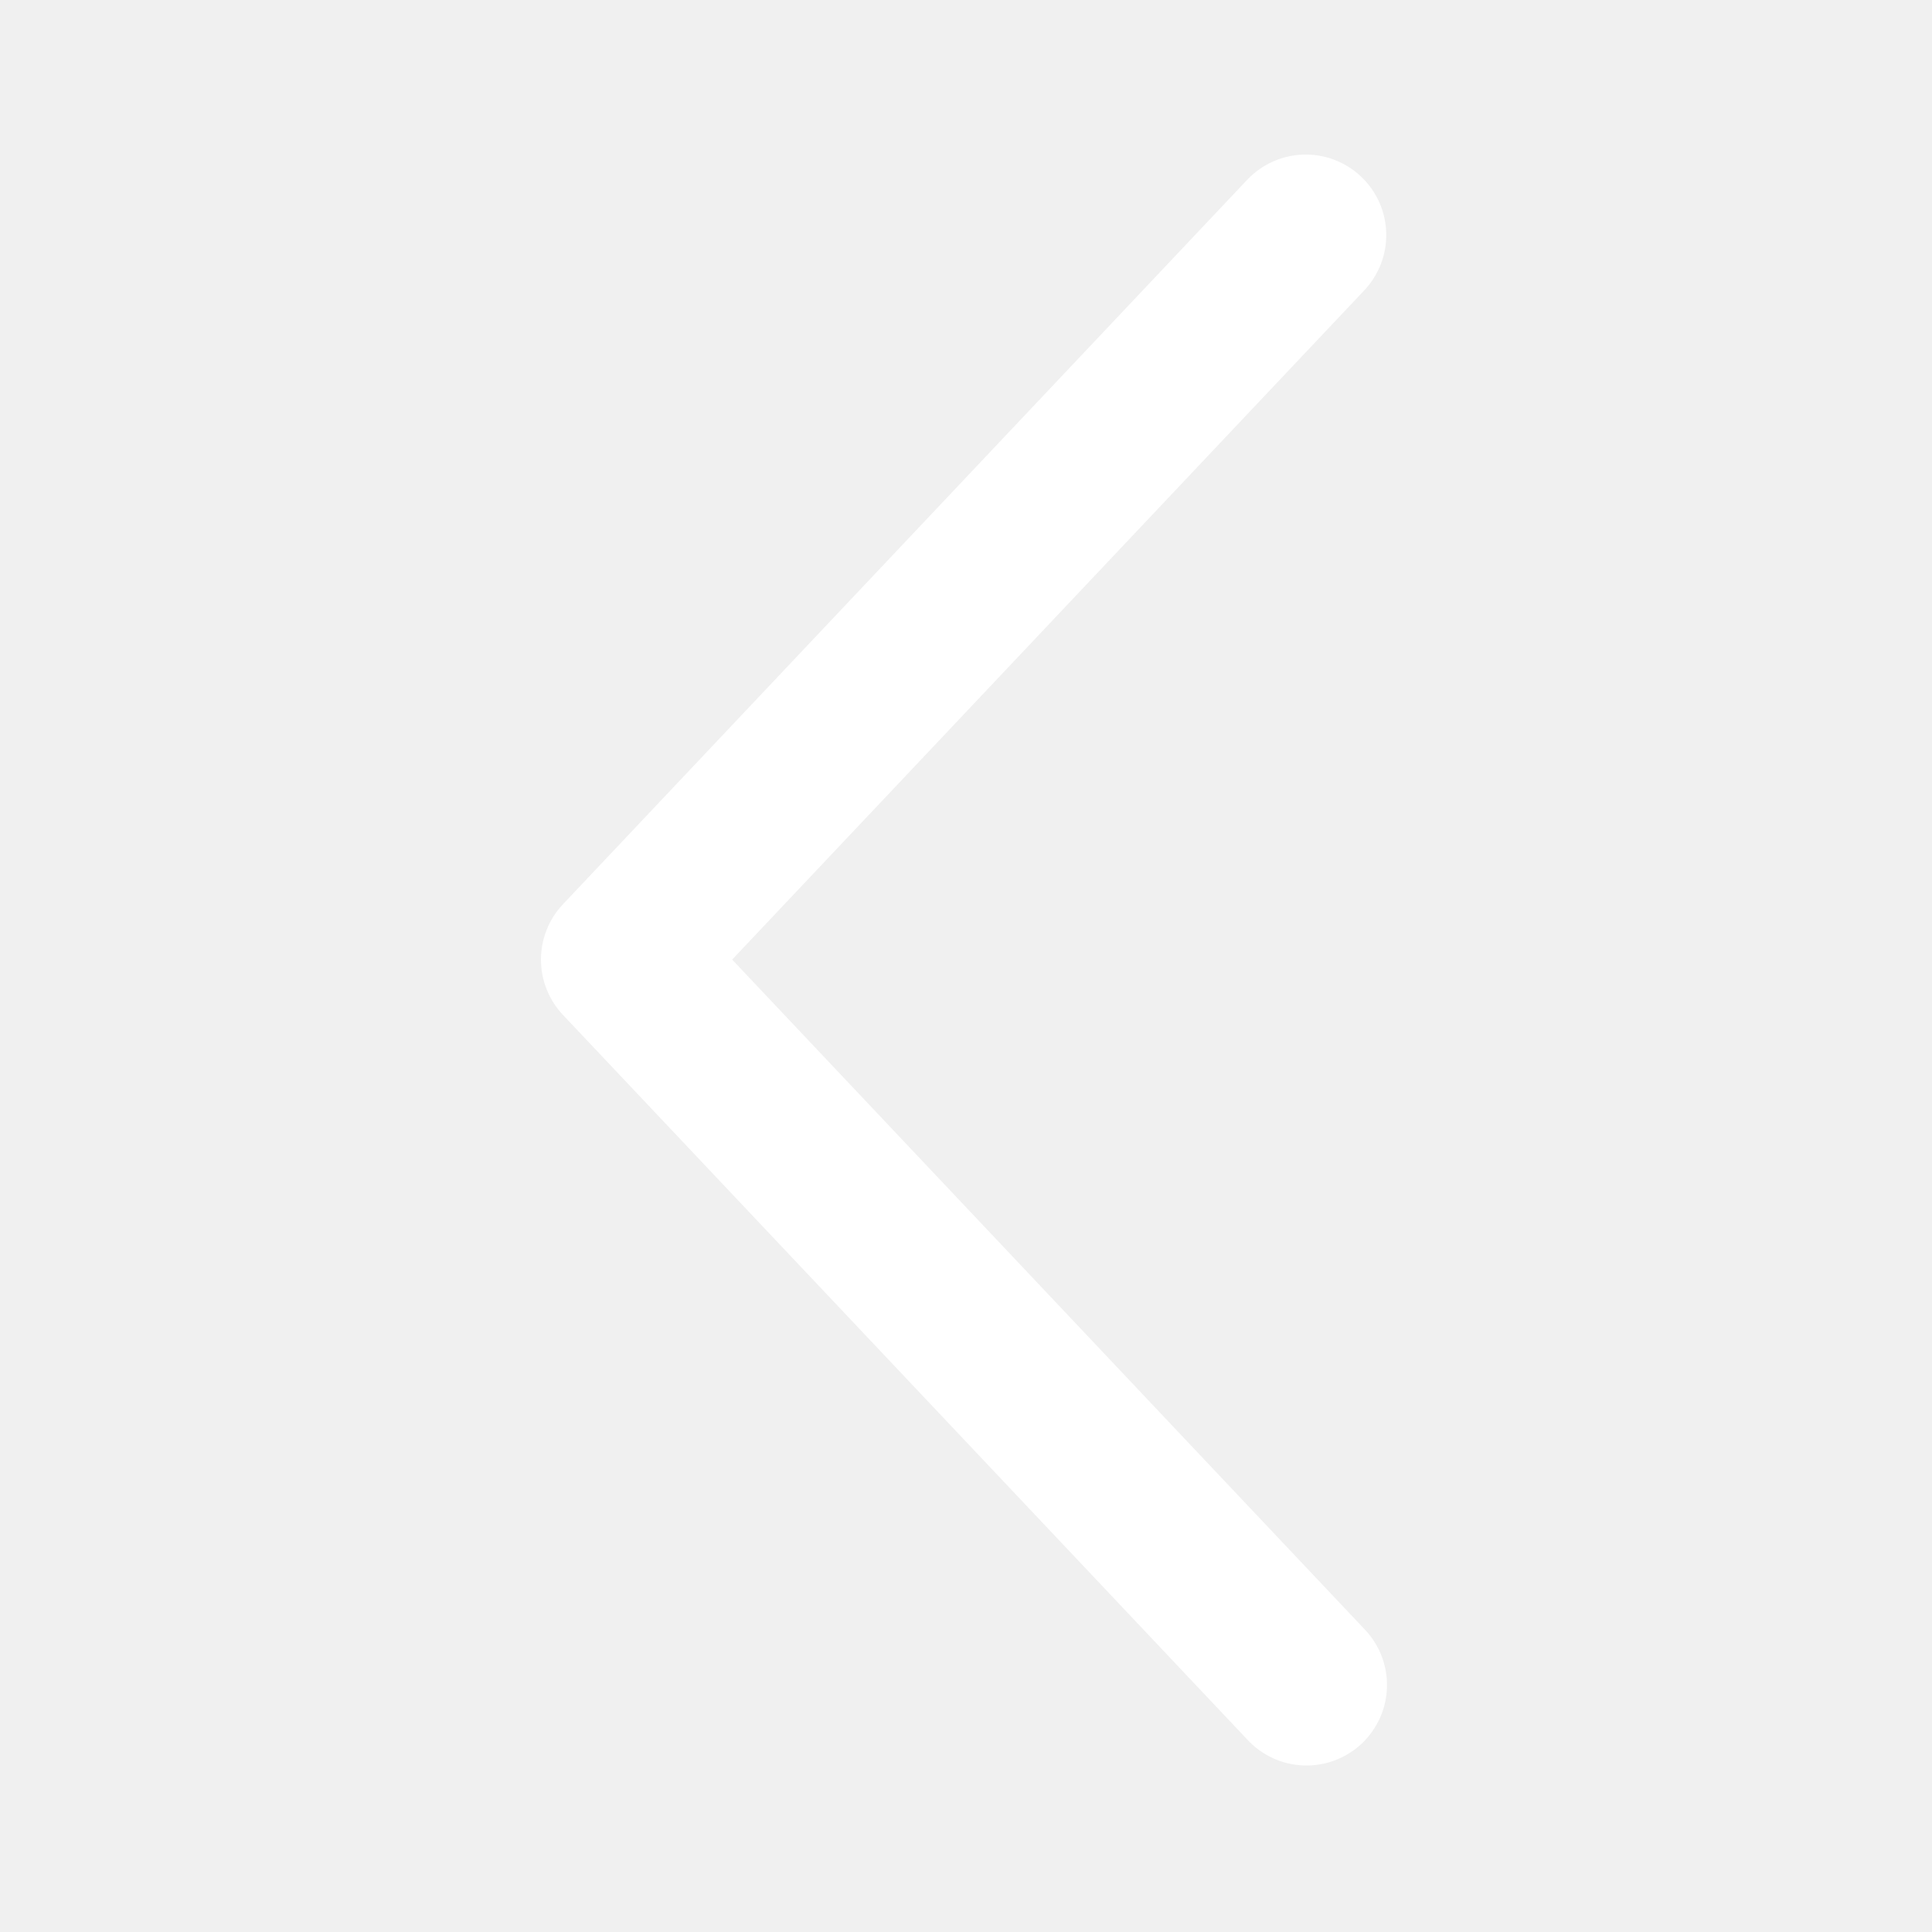
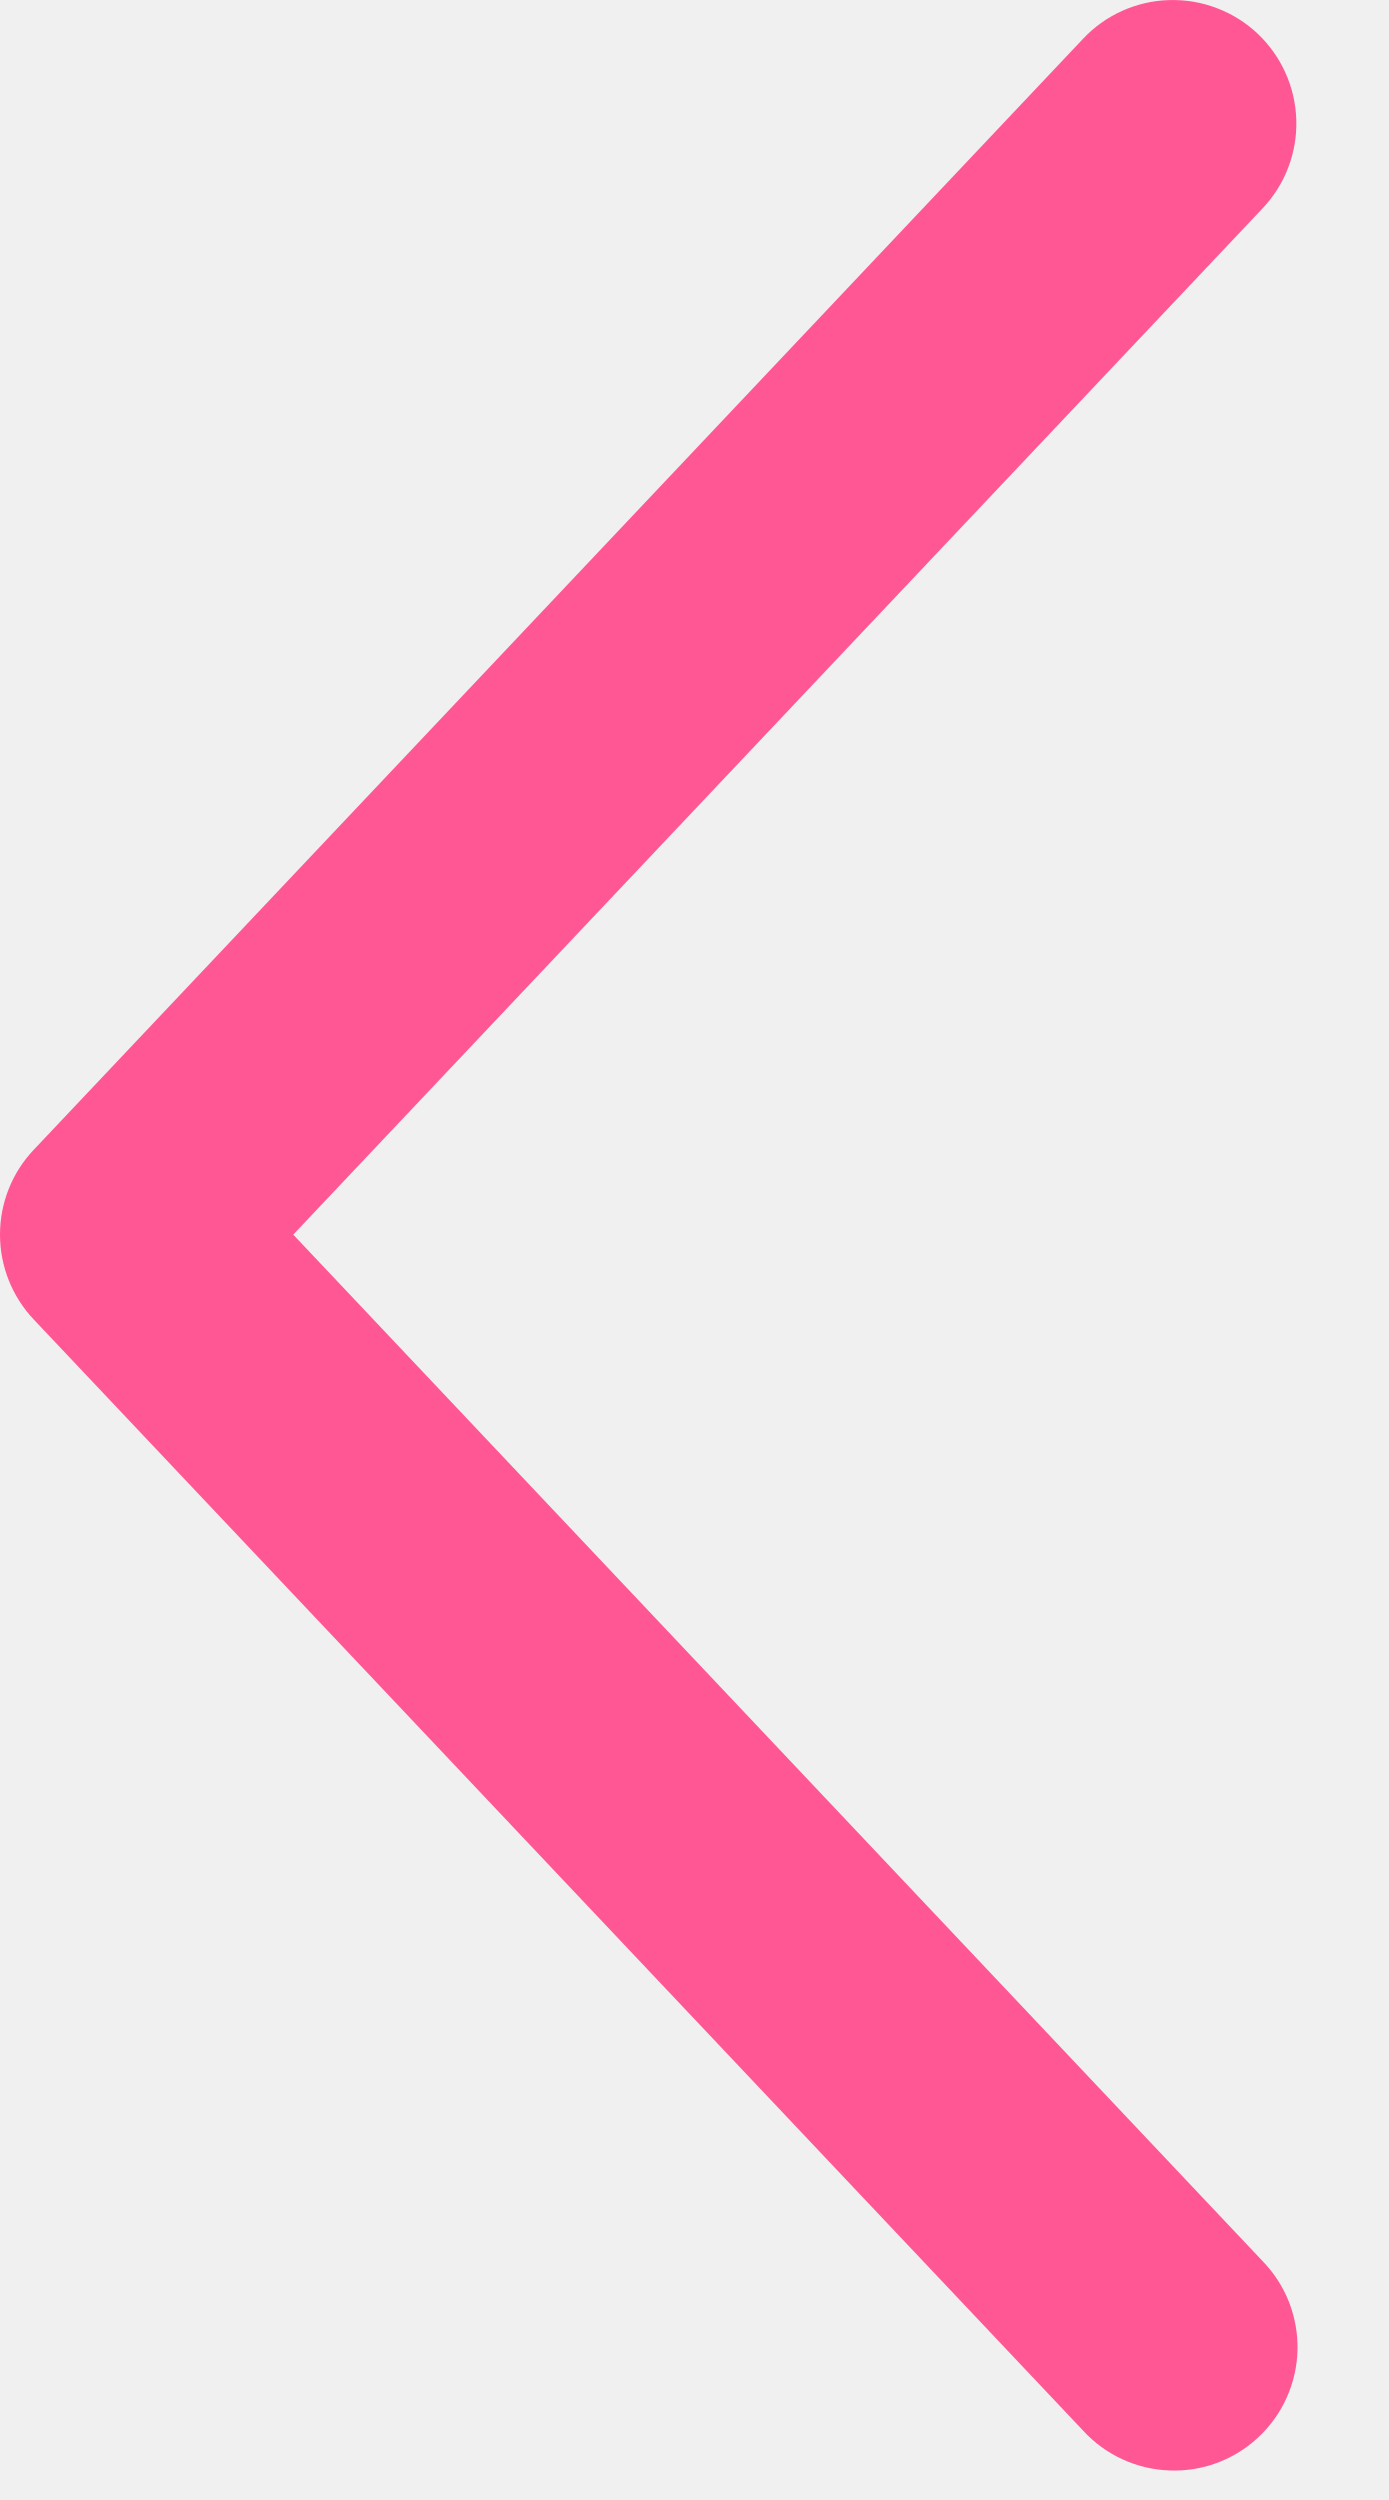
- <svg xmlns="http://www.w3.org/2000/svg" width="28" height="28" viewBox="0 0 28 28" fill="none">
-   <path d="M19.772 4.208C19.877 4.097 19.959 3.966 20.014 3.823C20.069 3.68 20.095 3.527 20.09 3.374C20.086 3.221 20.052 3.07 19.989 2.93C19.926 2.79 19.837 2.664 19.725 2.559C19.614 2.454 19.483 2.371 19.34 2.317C19.197 2.262 19.044 2.236 18.891 2.24C18.738 2.245 18.587 2.279 18.447 2.342C18.307 2.405 18.181 2.494 18.076 2.605L8.159 13.105C7.954 13.322 7.84 13.609 7.84 13.907C7.84 14.205 7.954 14.492 8.159 14.709L18.076 25.21C18.18 25.323 18.306 25.415 18.447 25.48C18.587 25.545 18.739 25.581 18.893 25.586C19.048 25.592 19.202 25.567 19.346 25.512C19.491 25.457 19.623 25.375 19.736 25.269C19.848 25.163 19.938 25.035 20.001 24.894C20.064 24.753 20.098 24.6 20.101 24.446C20.105 24.291 20.077 24.138 20.021 23.994C19.964 23.85 19.88 23.719 19.772 23.608L10.611 13.907L19.772 4.208Z" fill="white" />
+ <svg xmlns="http://www.w3.org/2000/svg" width="15" height="27" viewBox="0 0 15 27" fill="none">
+   <path d="M13.636 2.25C13.757 2.122 13.851 1.973 13.913 1.809C13.976 1.645 14.005 1.471 14 1.296C13.995 1.121 13.956 0.949 13.884 0.789C13.813 0.629 13.71 0.485 13.583 0.364C13.456 0.244 13.306 0.15 13.142 0.088C12.979 0.025 12.805 -0.004 12.629 0.001C12.454 0.005 12.282 0.045 12.122 0.116C11.962 0.188 11.818 0.29 11.698 0.418L0.364 12.418C0.13 12.665 0 12.993 0 13.334C0 13.674 0.13 14.002 0.364 14.25L11.698 26.251C11.817 26.381 11.961 26.486 12.122 26.56C12.282 26.634 12.456 26.675 12.632 26.681C12.809 26.688 12.985 26.659 13.15 26.597C13.315 26.534 13.467 26.44 13.595 26.318C13.723 26.197 13.827 26.052 13.898 25.89C13.97 25.729 14.009 25.555 14.013 25.378C14.017 25.201 13.985 25.026 13.921 24.861C13.856 24.697 13.759 24.547 13.636 24.42L3.167 13.334L13.636 2.25Z" fill="#FF5694" />
</svg>
